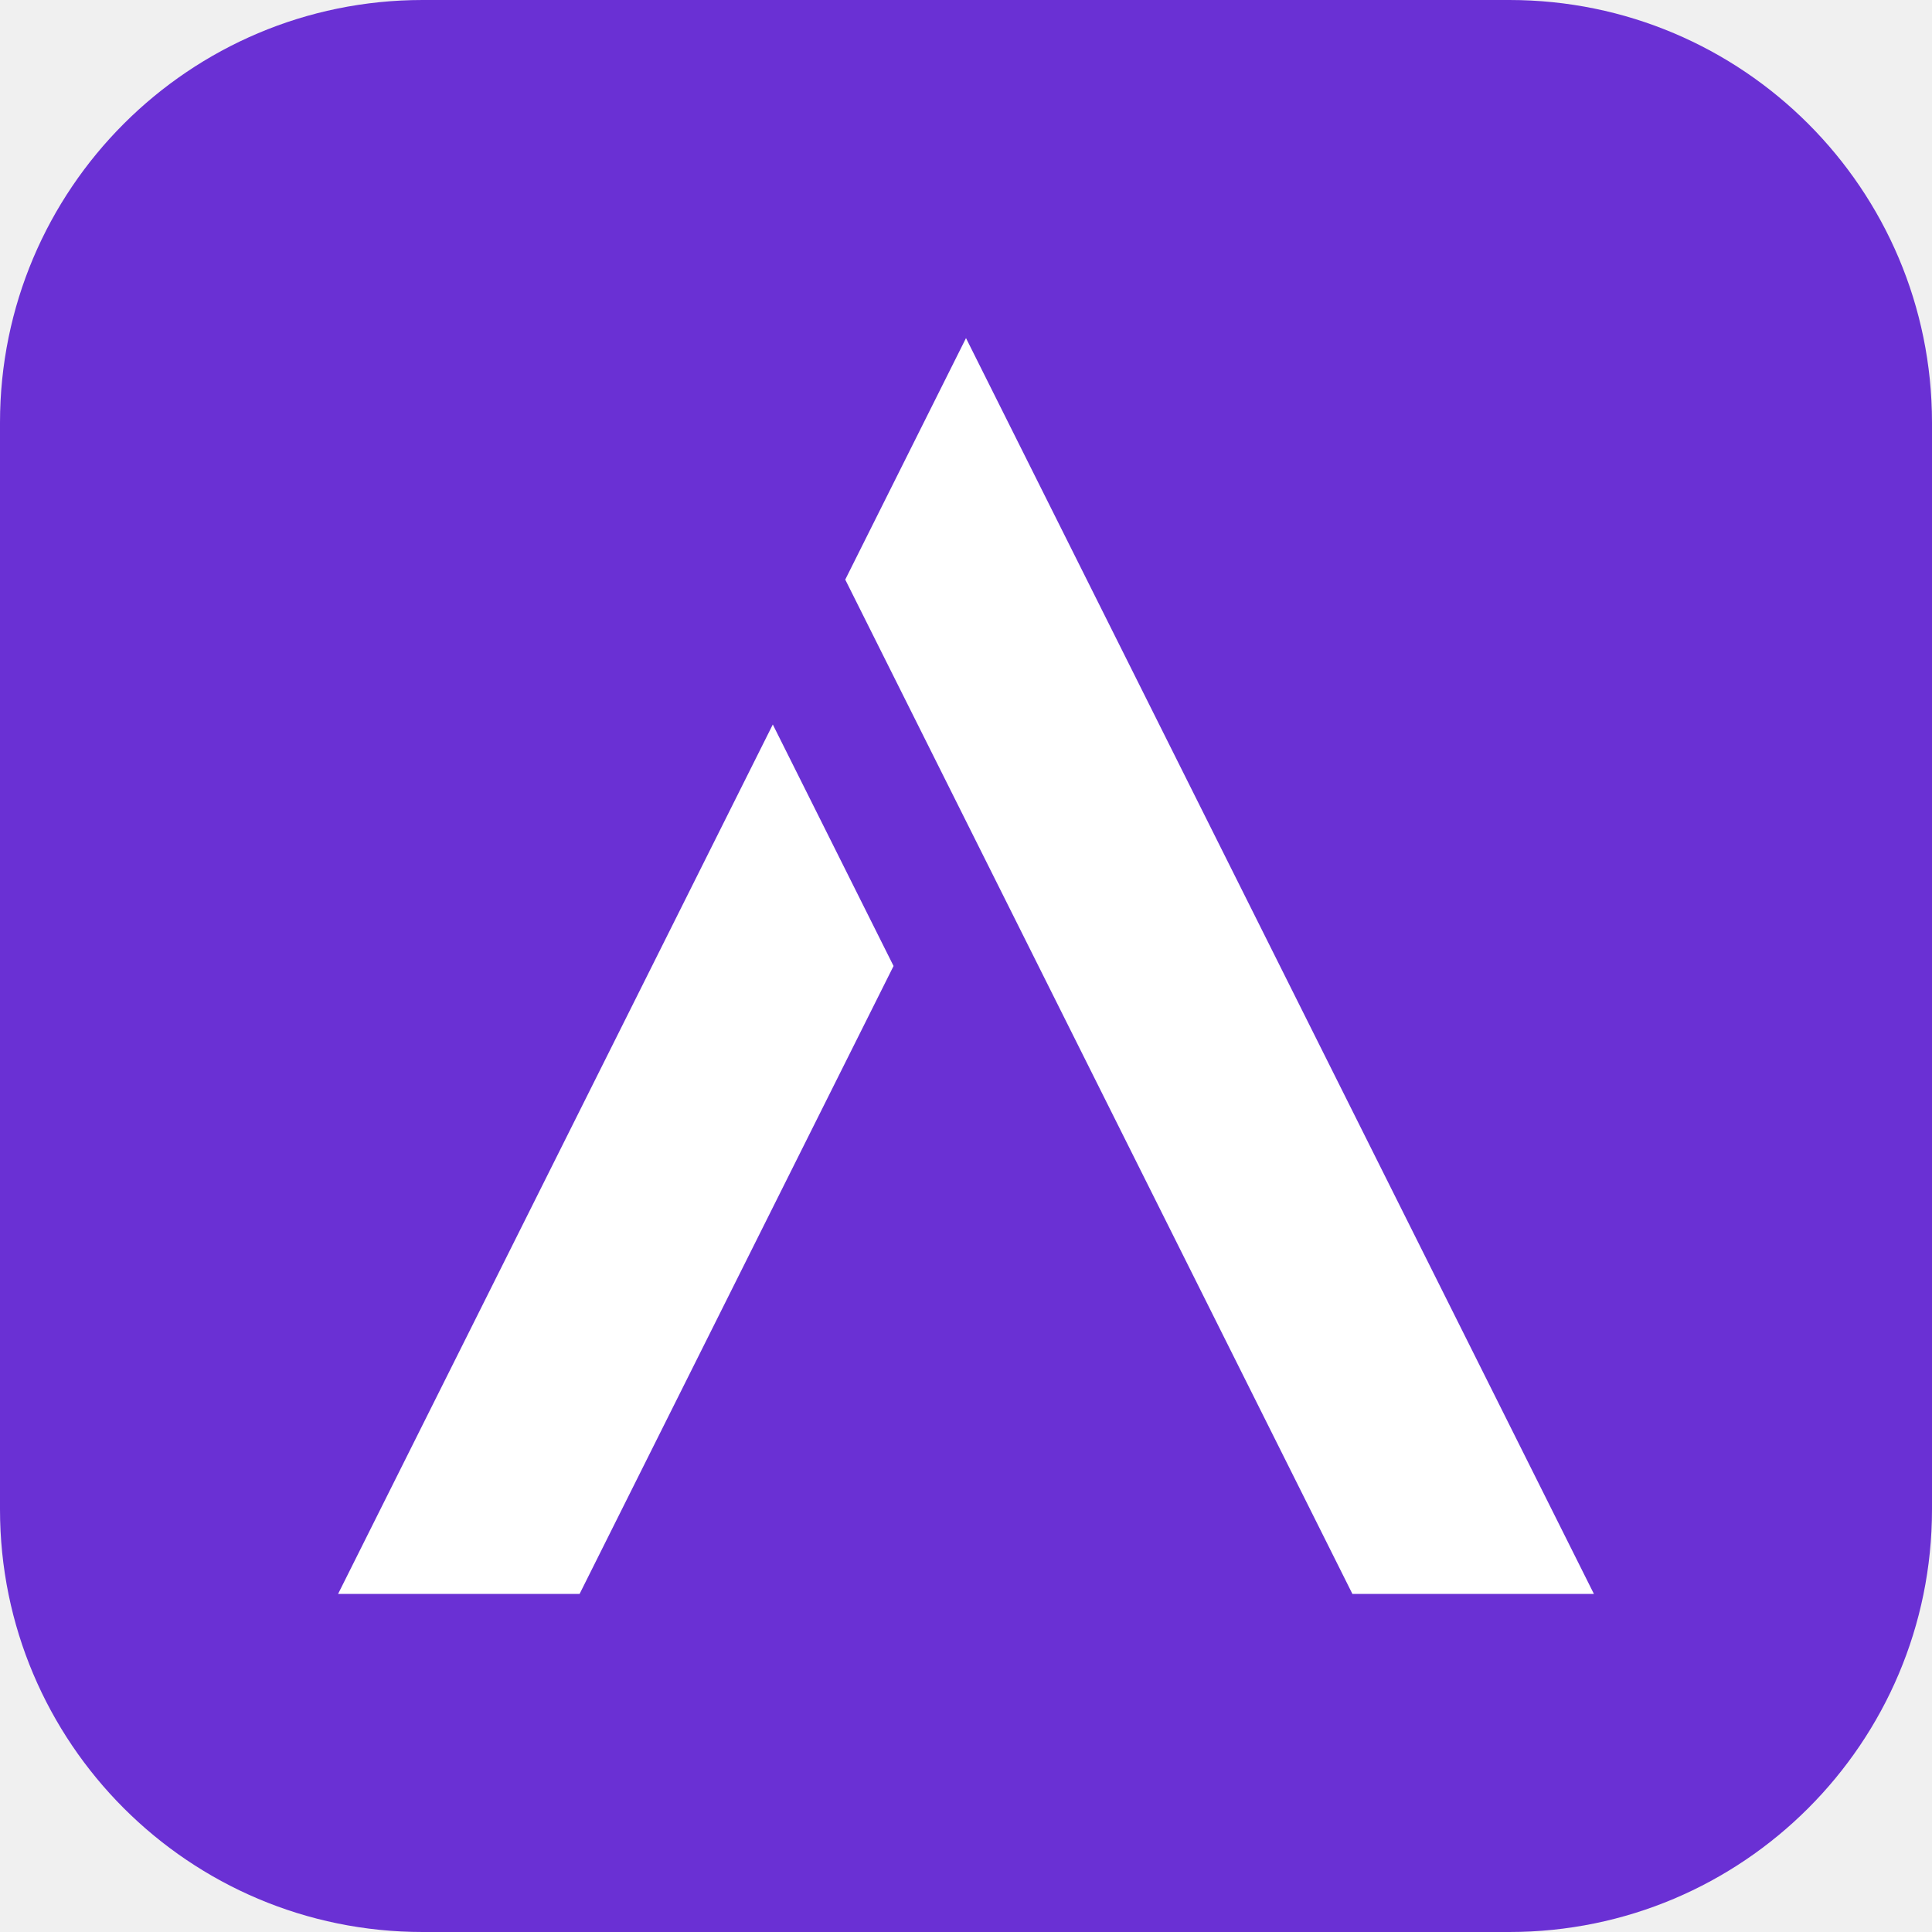
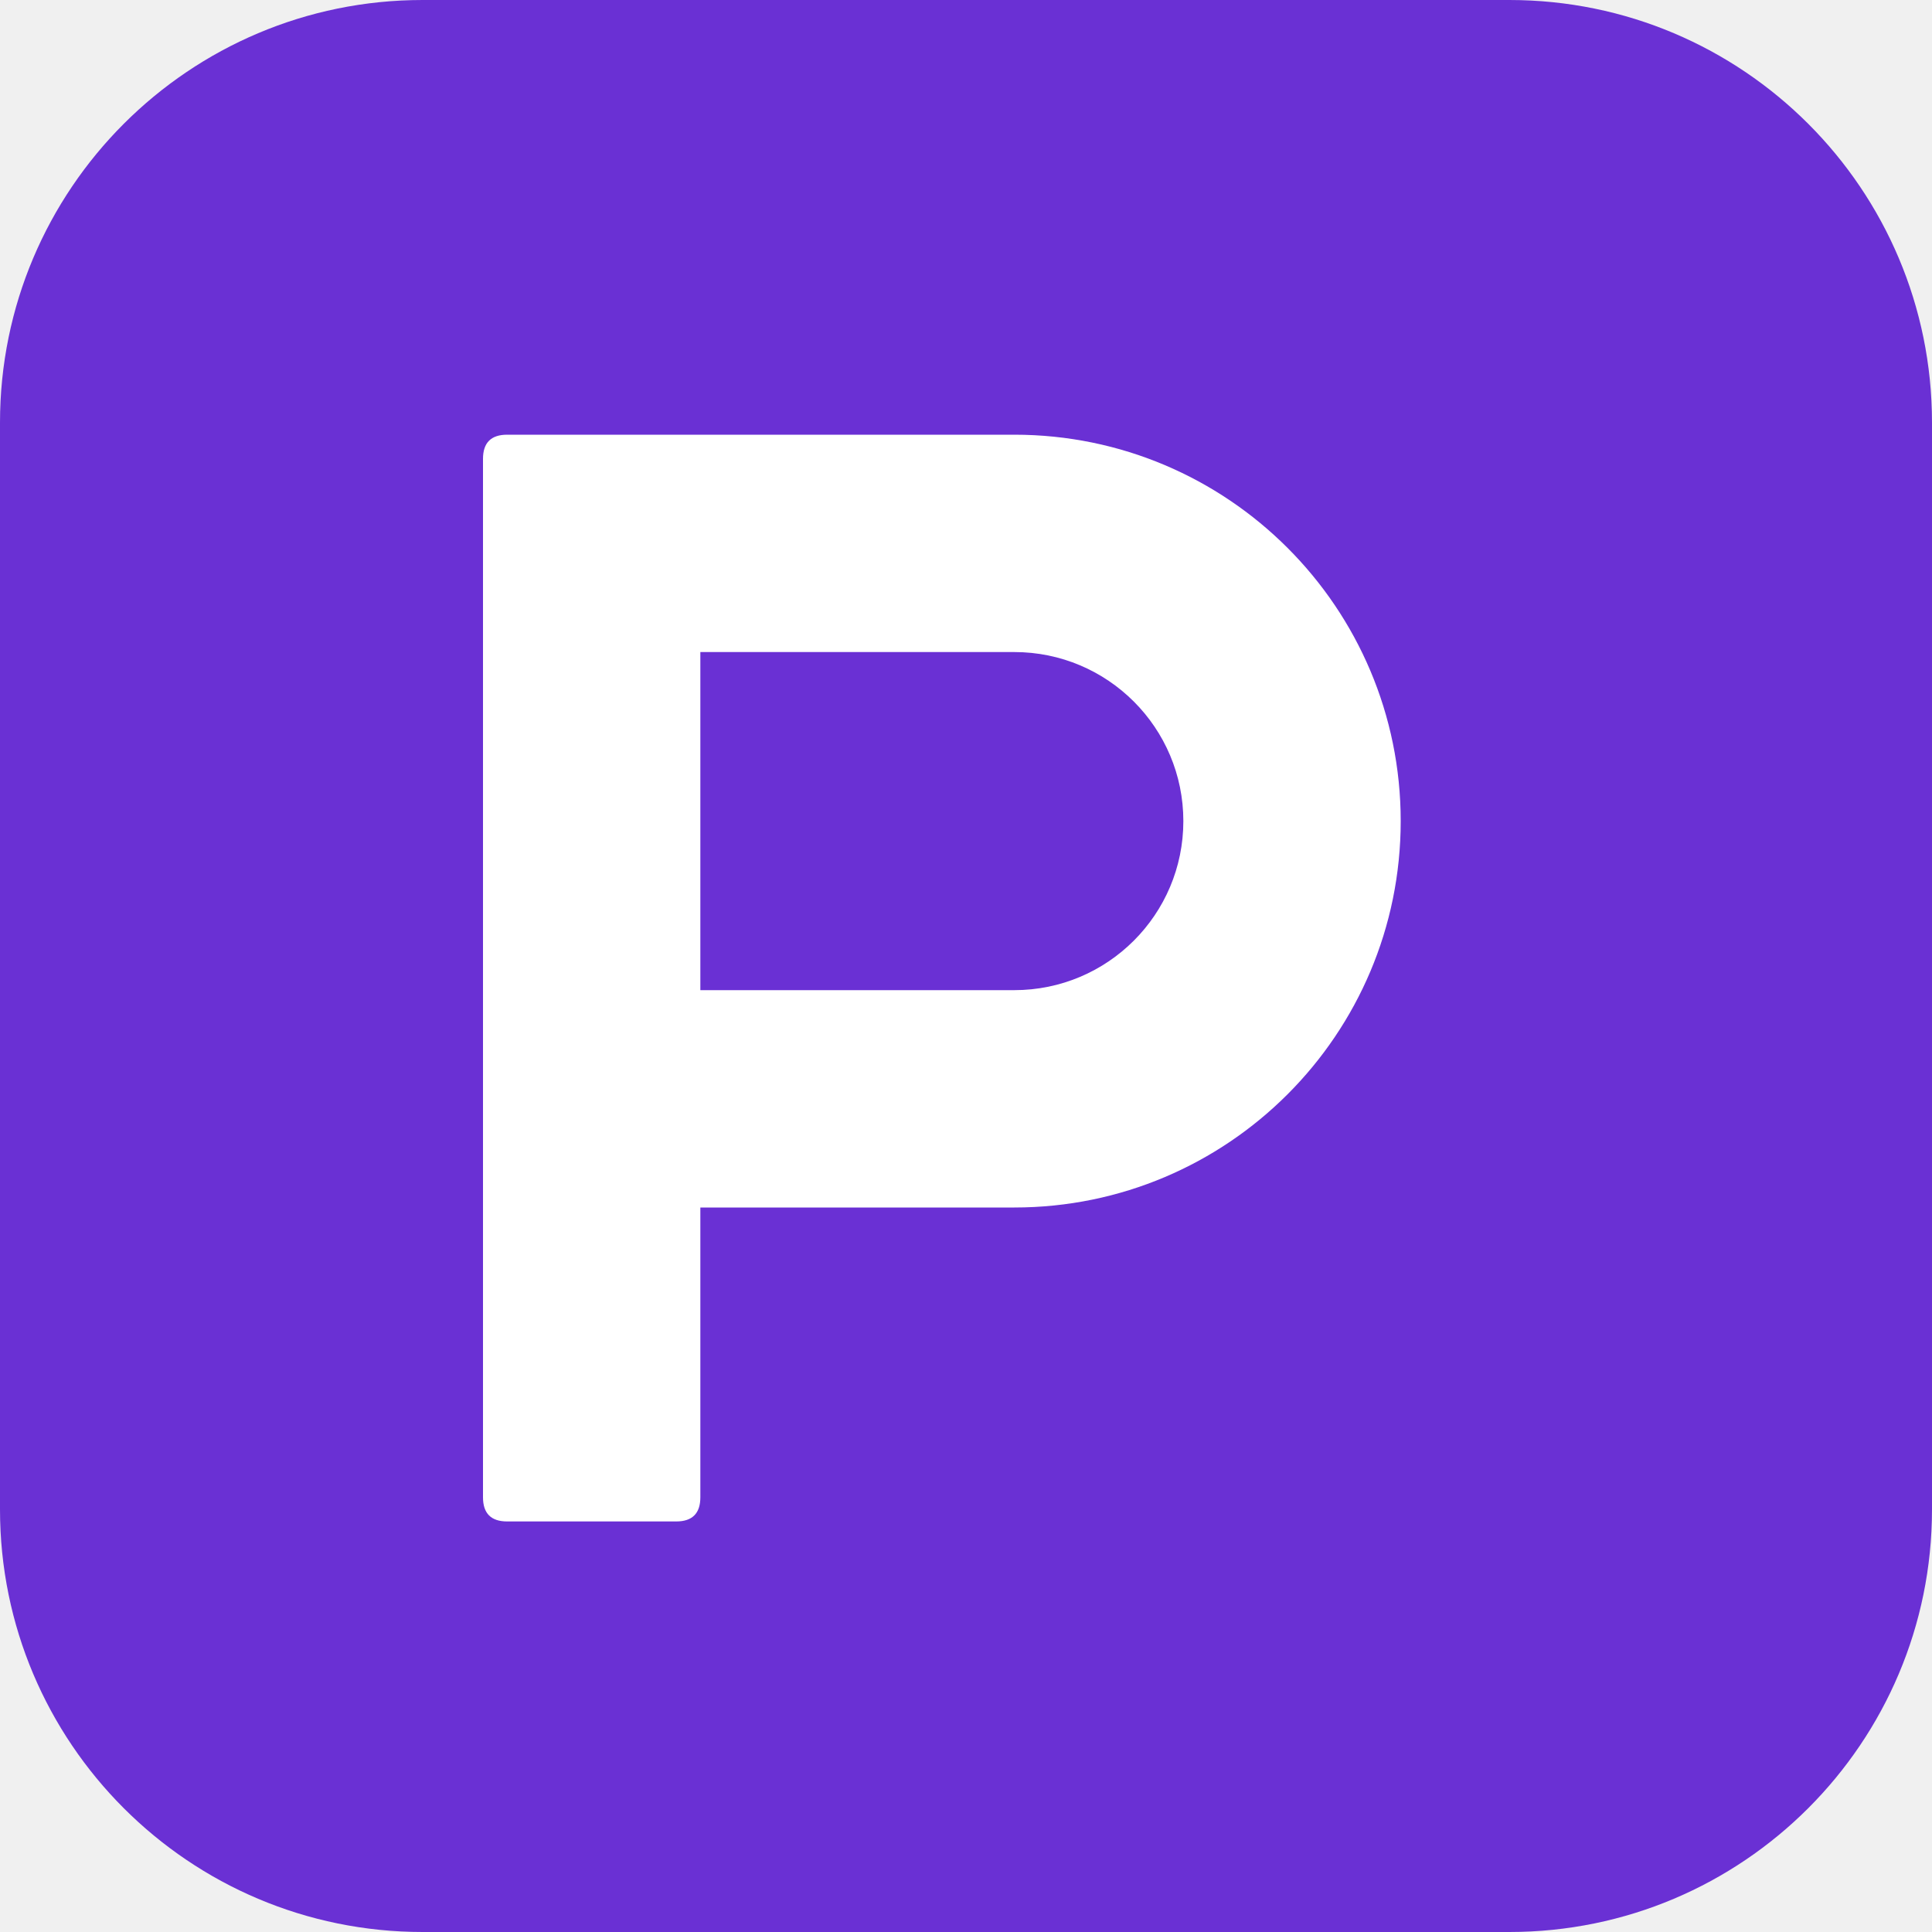
<svg xmlns="http://www.w3.org/2000/svg" width="64" height="64" viewBox="0 0 64 64">
  <rect width="64" height="64" rx="14" fill="#6A30D4" />
-   <g transform="translate(32 32) scale(1.6) translate(-22 -20)">
-     <path d="M9 7 35 20 30 22.5 9 12ZM9 28 22 21.5 27 24 9 33Z" transform="rotate(-90 22 20) translate(0 40) scale(1 -1)" fill="#FFFFFF" />
+   <g transform="translate(32 32) scale(1.6) translate(-13 -13)">
+     <path d="M3 24V2.5Q3 2 3.5 2H14A8 8 0 0 1 14 18H7.5V24Q7.5 24.5 7 24.5H3.5Q3 24.5 3 24ZM7.5 6.5V13.5H14A3.5 3.5 0 0 0 14 6.5Z" fill="#FFFFFF" />
  </g>
</svg>
